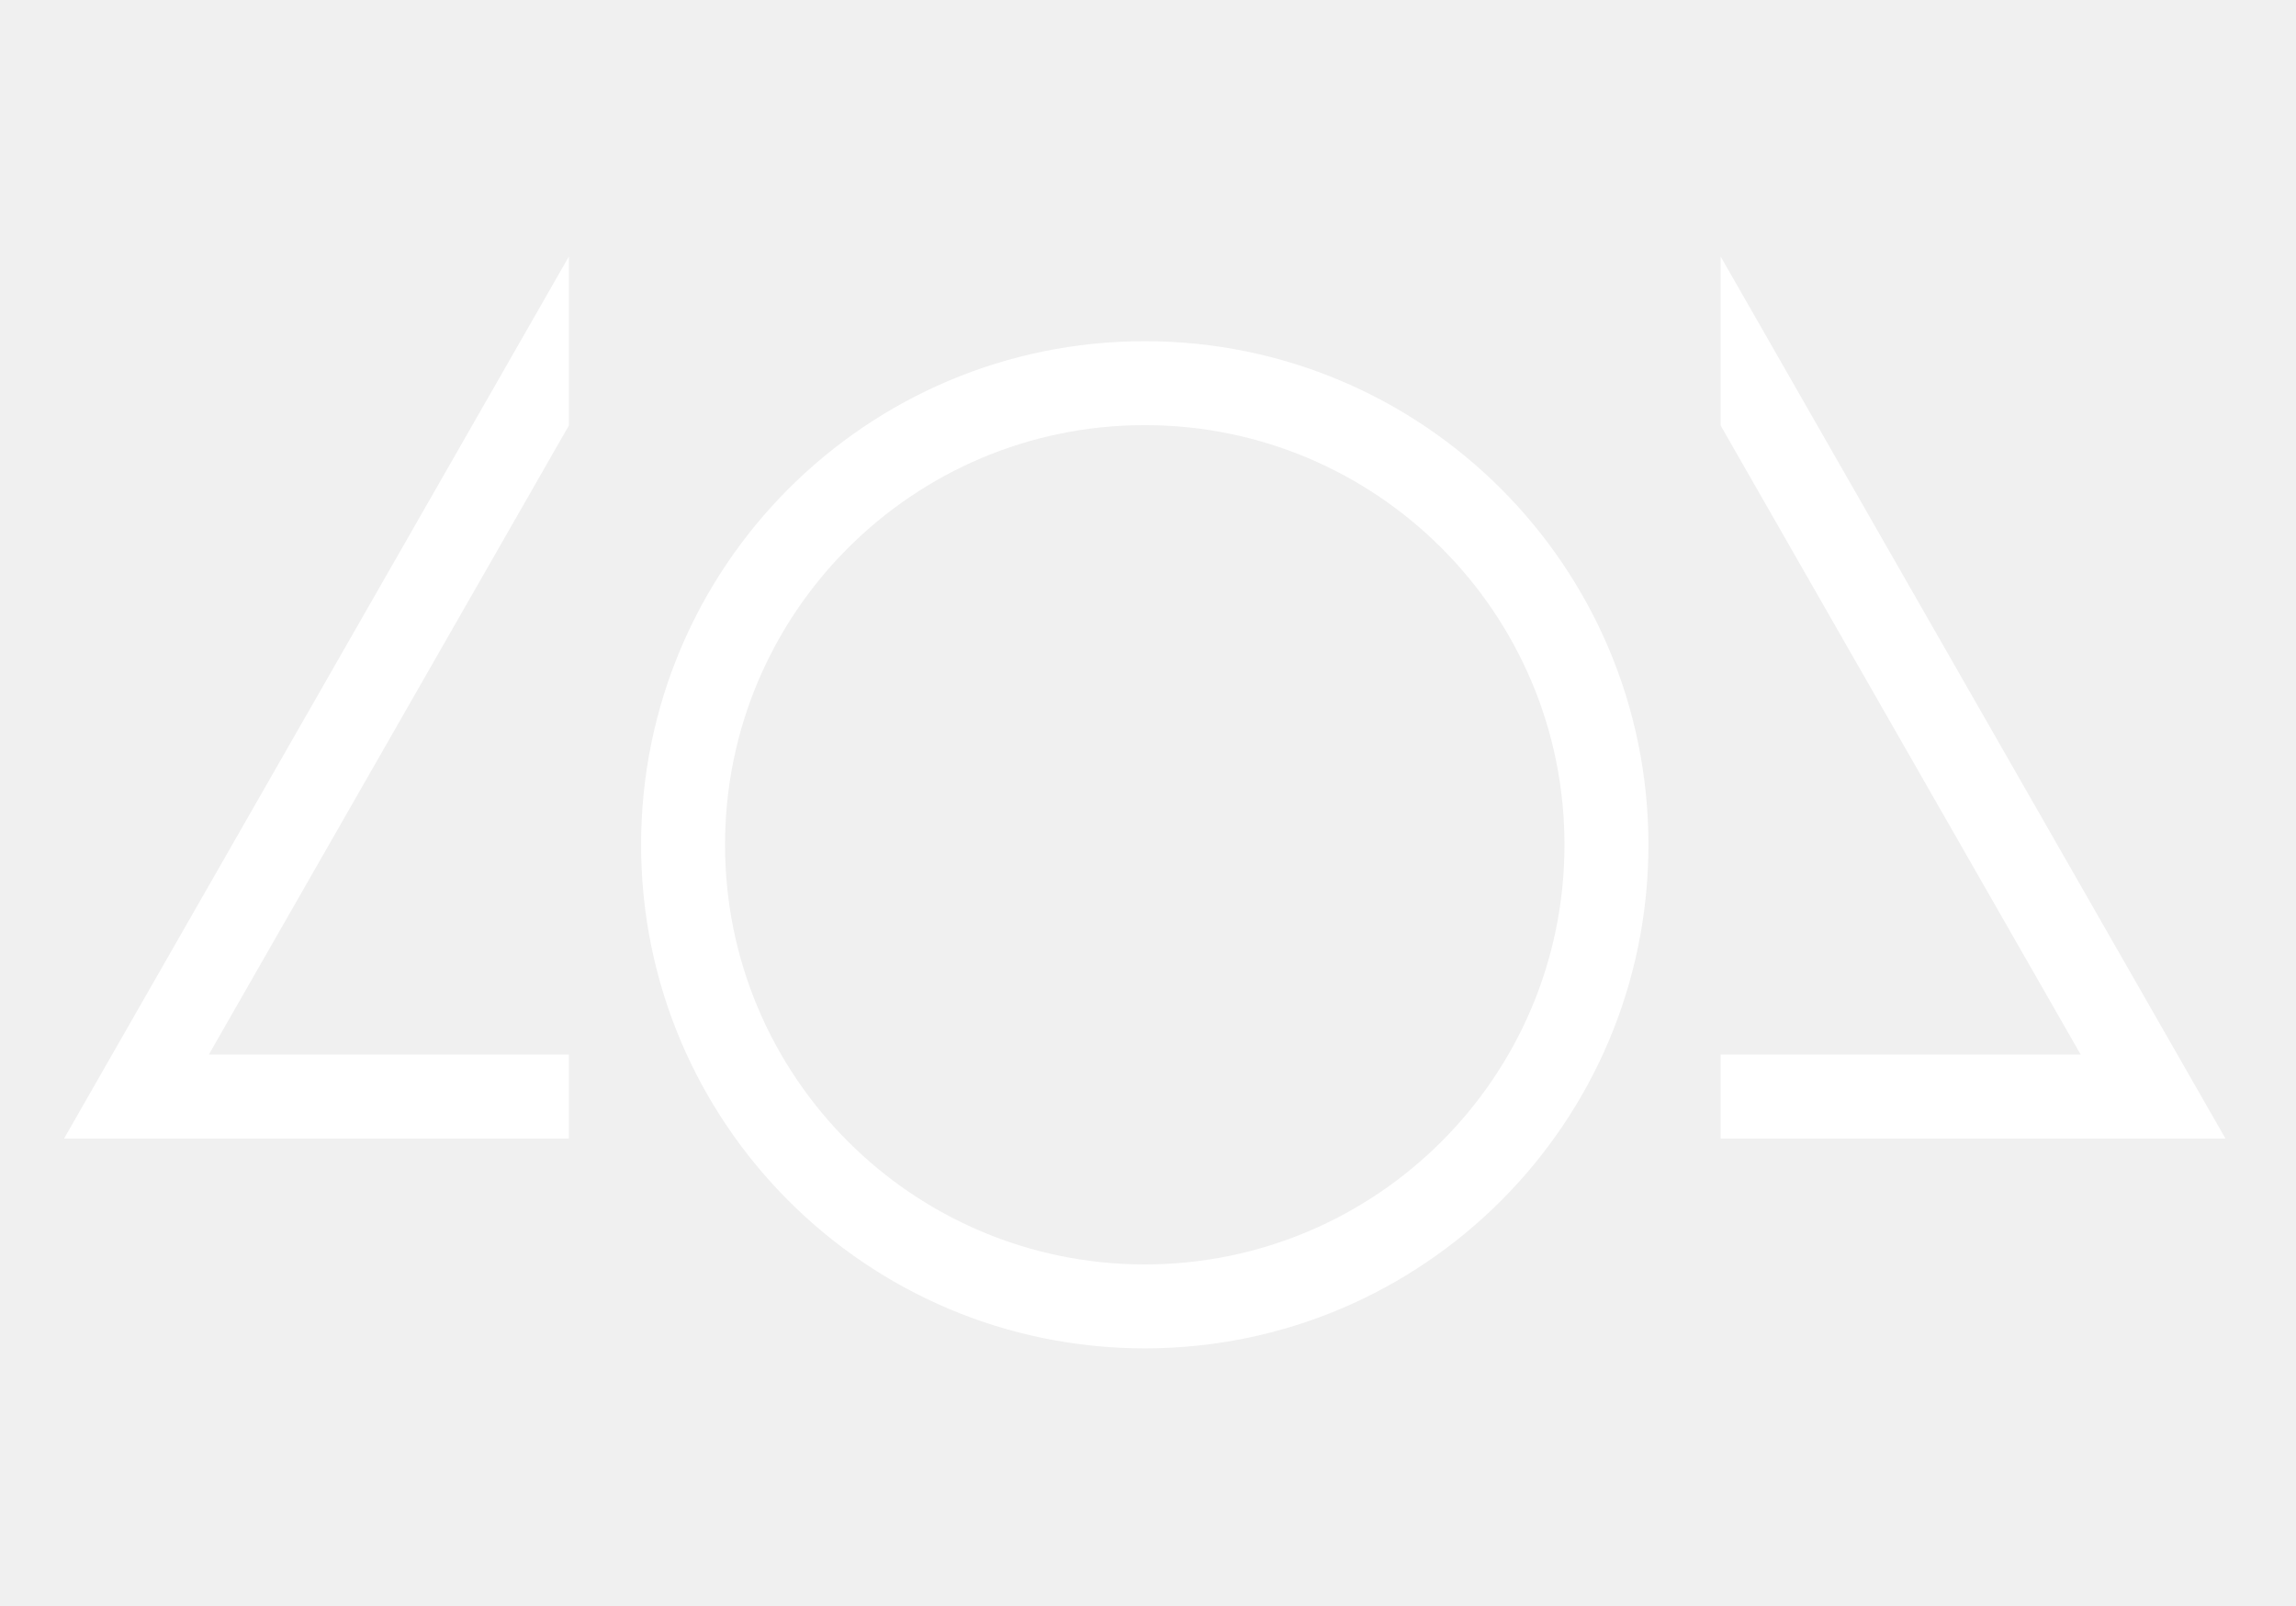
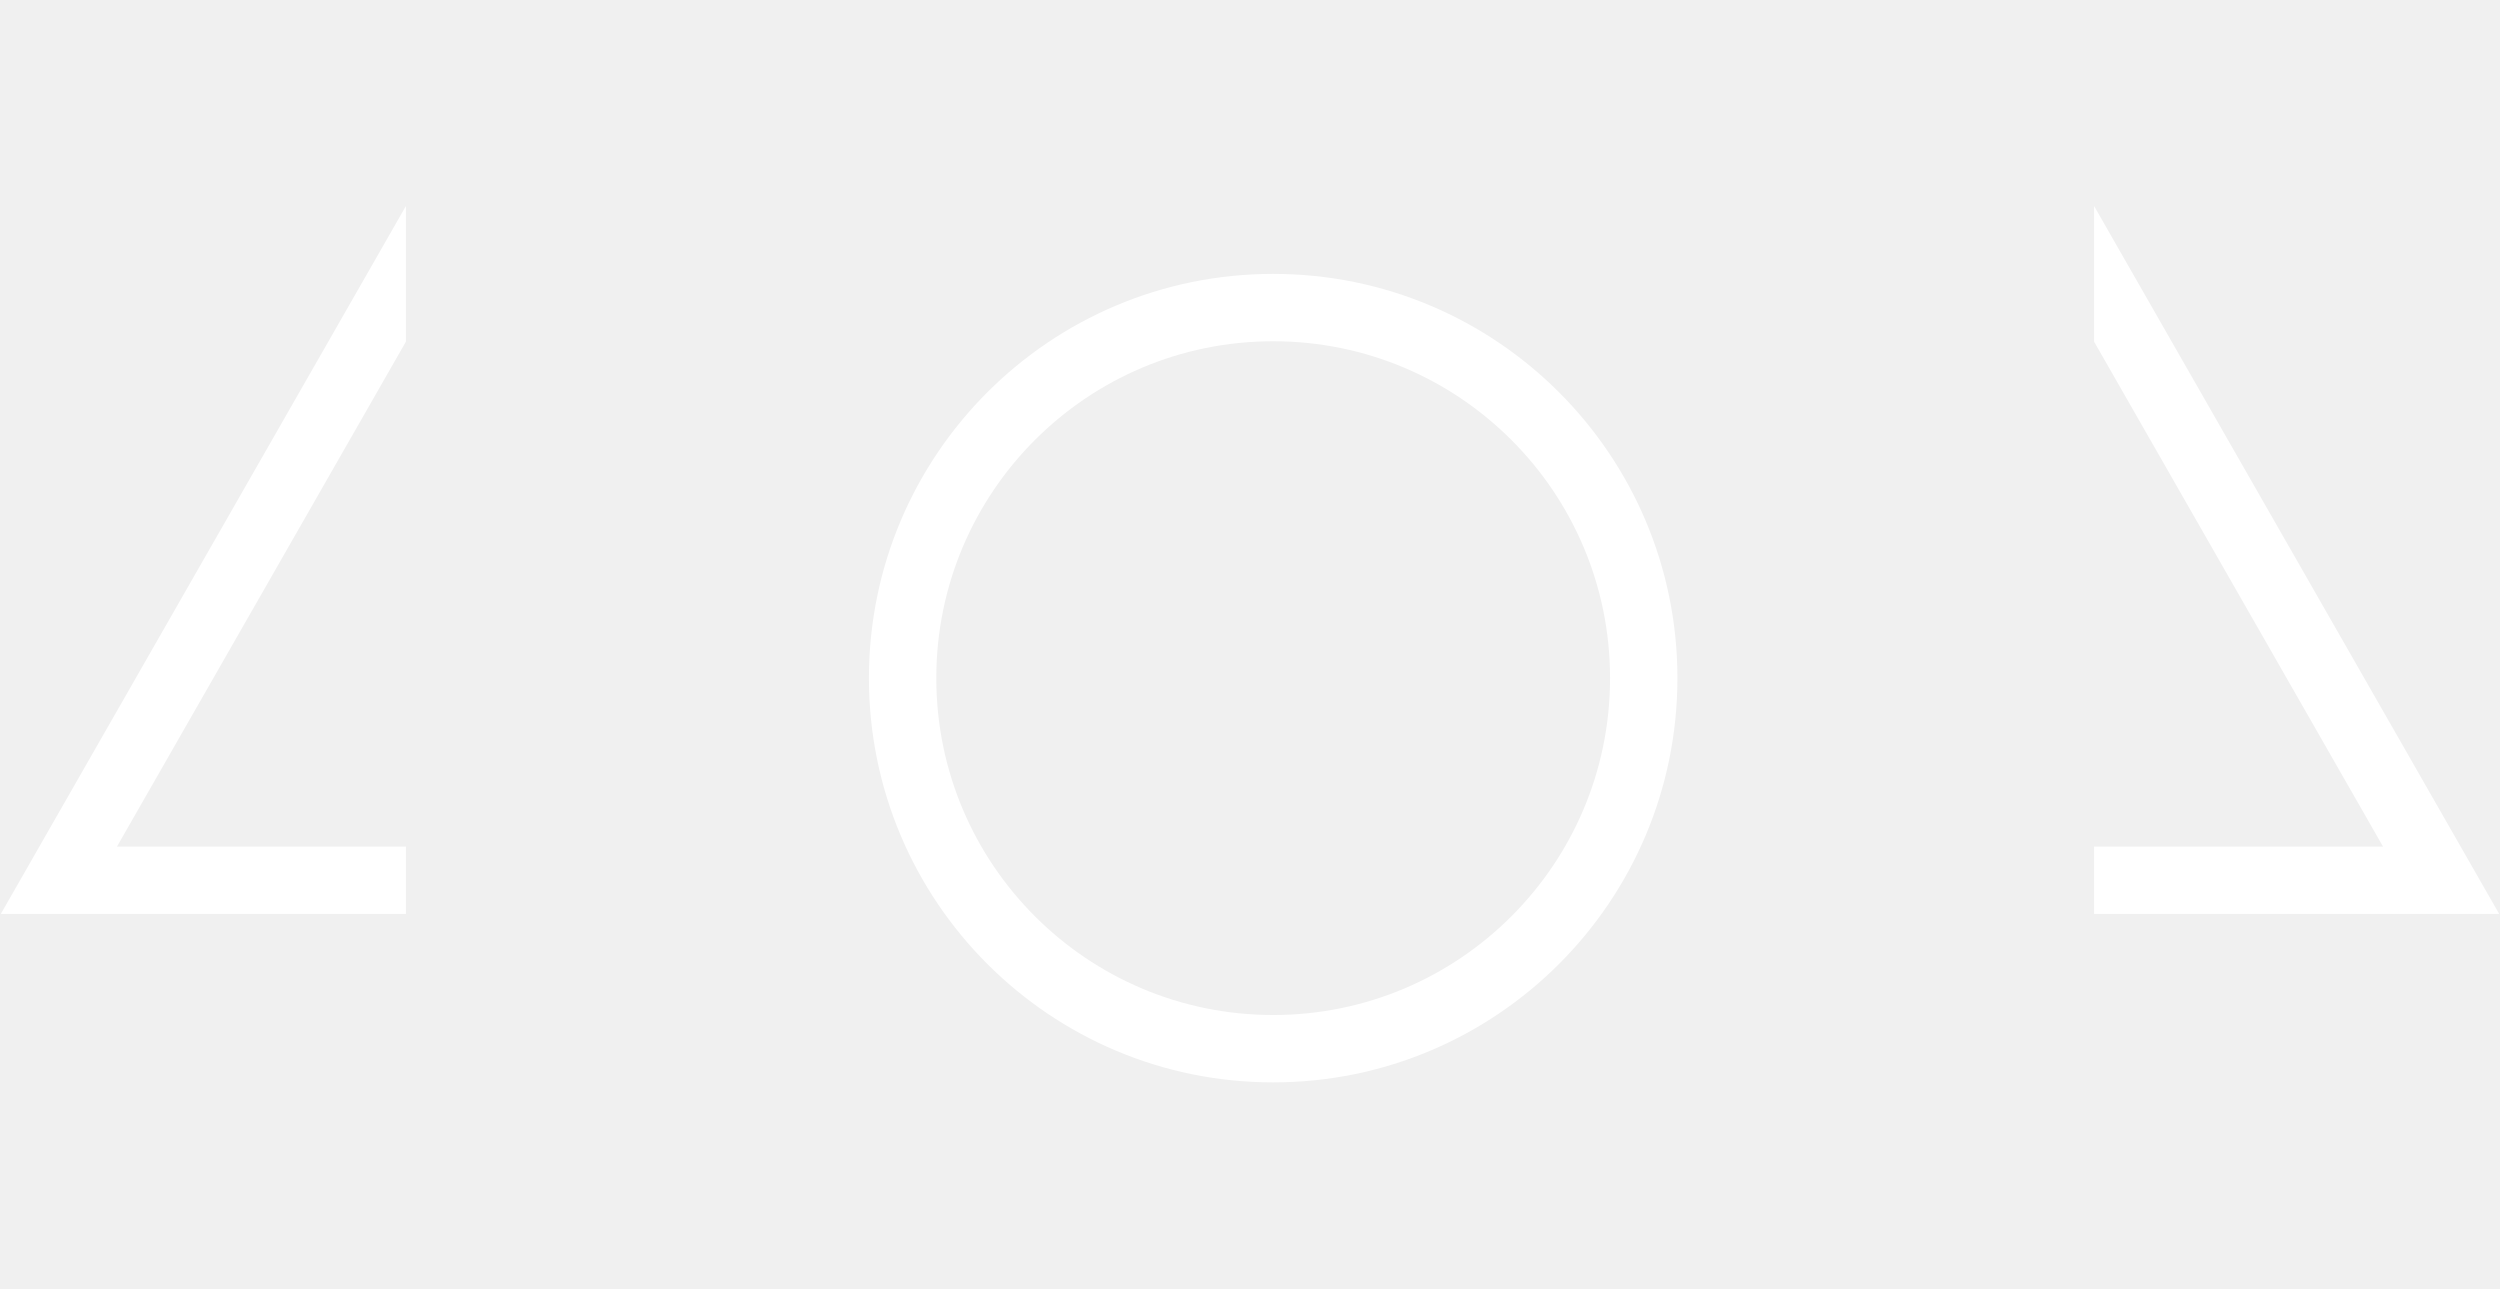
- <svg xmlns="http://www.w3.org/2000/svg" width="286" height="200" viewBox="0 0 286 200" fill="none">
-   <path d="M142.597 42.508C177.247 42.508 205.336 70.597 205.336 105.247C205.336 139.897 177.247 167.986 142.597 167.986C107.947 167.986 79.857 139.897 79.857 105.247C79.857 70.597 107.947 42.508 142.597 42.508ZM142.597 52.964C113.722 52.964 90.314 76.372 90.314 105.247C90.314 134.122 113.722 157.53 142.597 157.53C171.472 157.53 194.879 134.122 194.879 105.247C194.879 76.372 171.472 52.964 142.597 52.964Z" fill="white" />
-   <path d="M214.354 32L277.193 141.813V141.845H214.336V131.388L259.18 131.388L214.336 53.022V32.031L214.354 32Z" fill="white" />
-   <path d="M70.839 32L8 141.813V141.845H70.857V131.388L26.013 131.388L70.857 53.022V32.031L70.839 32Z" fill="white" />
+ <svg xmlns="http://www.w3.org/2000/svg" width="388" height="200" viewBox="0 0 388 200" fill="none">
+   <path d="M197.597 42.508C232.247 42.508 260.336 70.597 260.336 105.247C260.336 139.897 232.247 167.986 197.597 167.986C162.947 167.986 134.857 139.897 134.857 105.247C134.857 70.597 162.947 42.508 197.597 42.508ZM197.597 52.964C168.722 52.964 145.314 76.372 145.314 105.247C145.314 134.122 168.722 157.53 197.597 157.53C226.472 157.53 249.88 134.122 249.88 105.247C249.88 76.372 226.472 52.964 197.597 52.964Z" fill="white" />
+   <path d="M325.018 32L387.857 141.813V141.845H325V131.388L369.844 131.388L325 53.022V32.031L325.018 32Z" fill="white" />
+   <path d="M62.982 32L0.143 141.813V141.845H63V131.388L18.156 131.388L63 53.022V32.031L62.982 32Z" fill="white" />
</svg>
